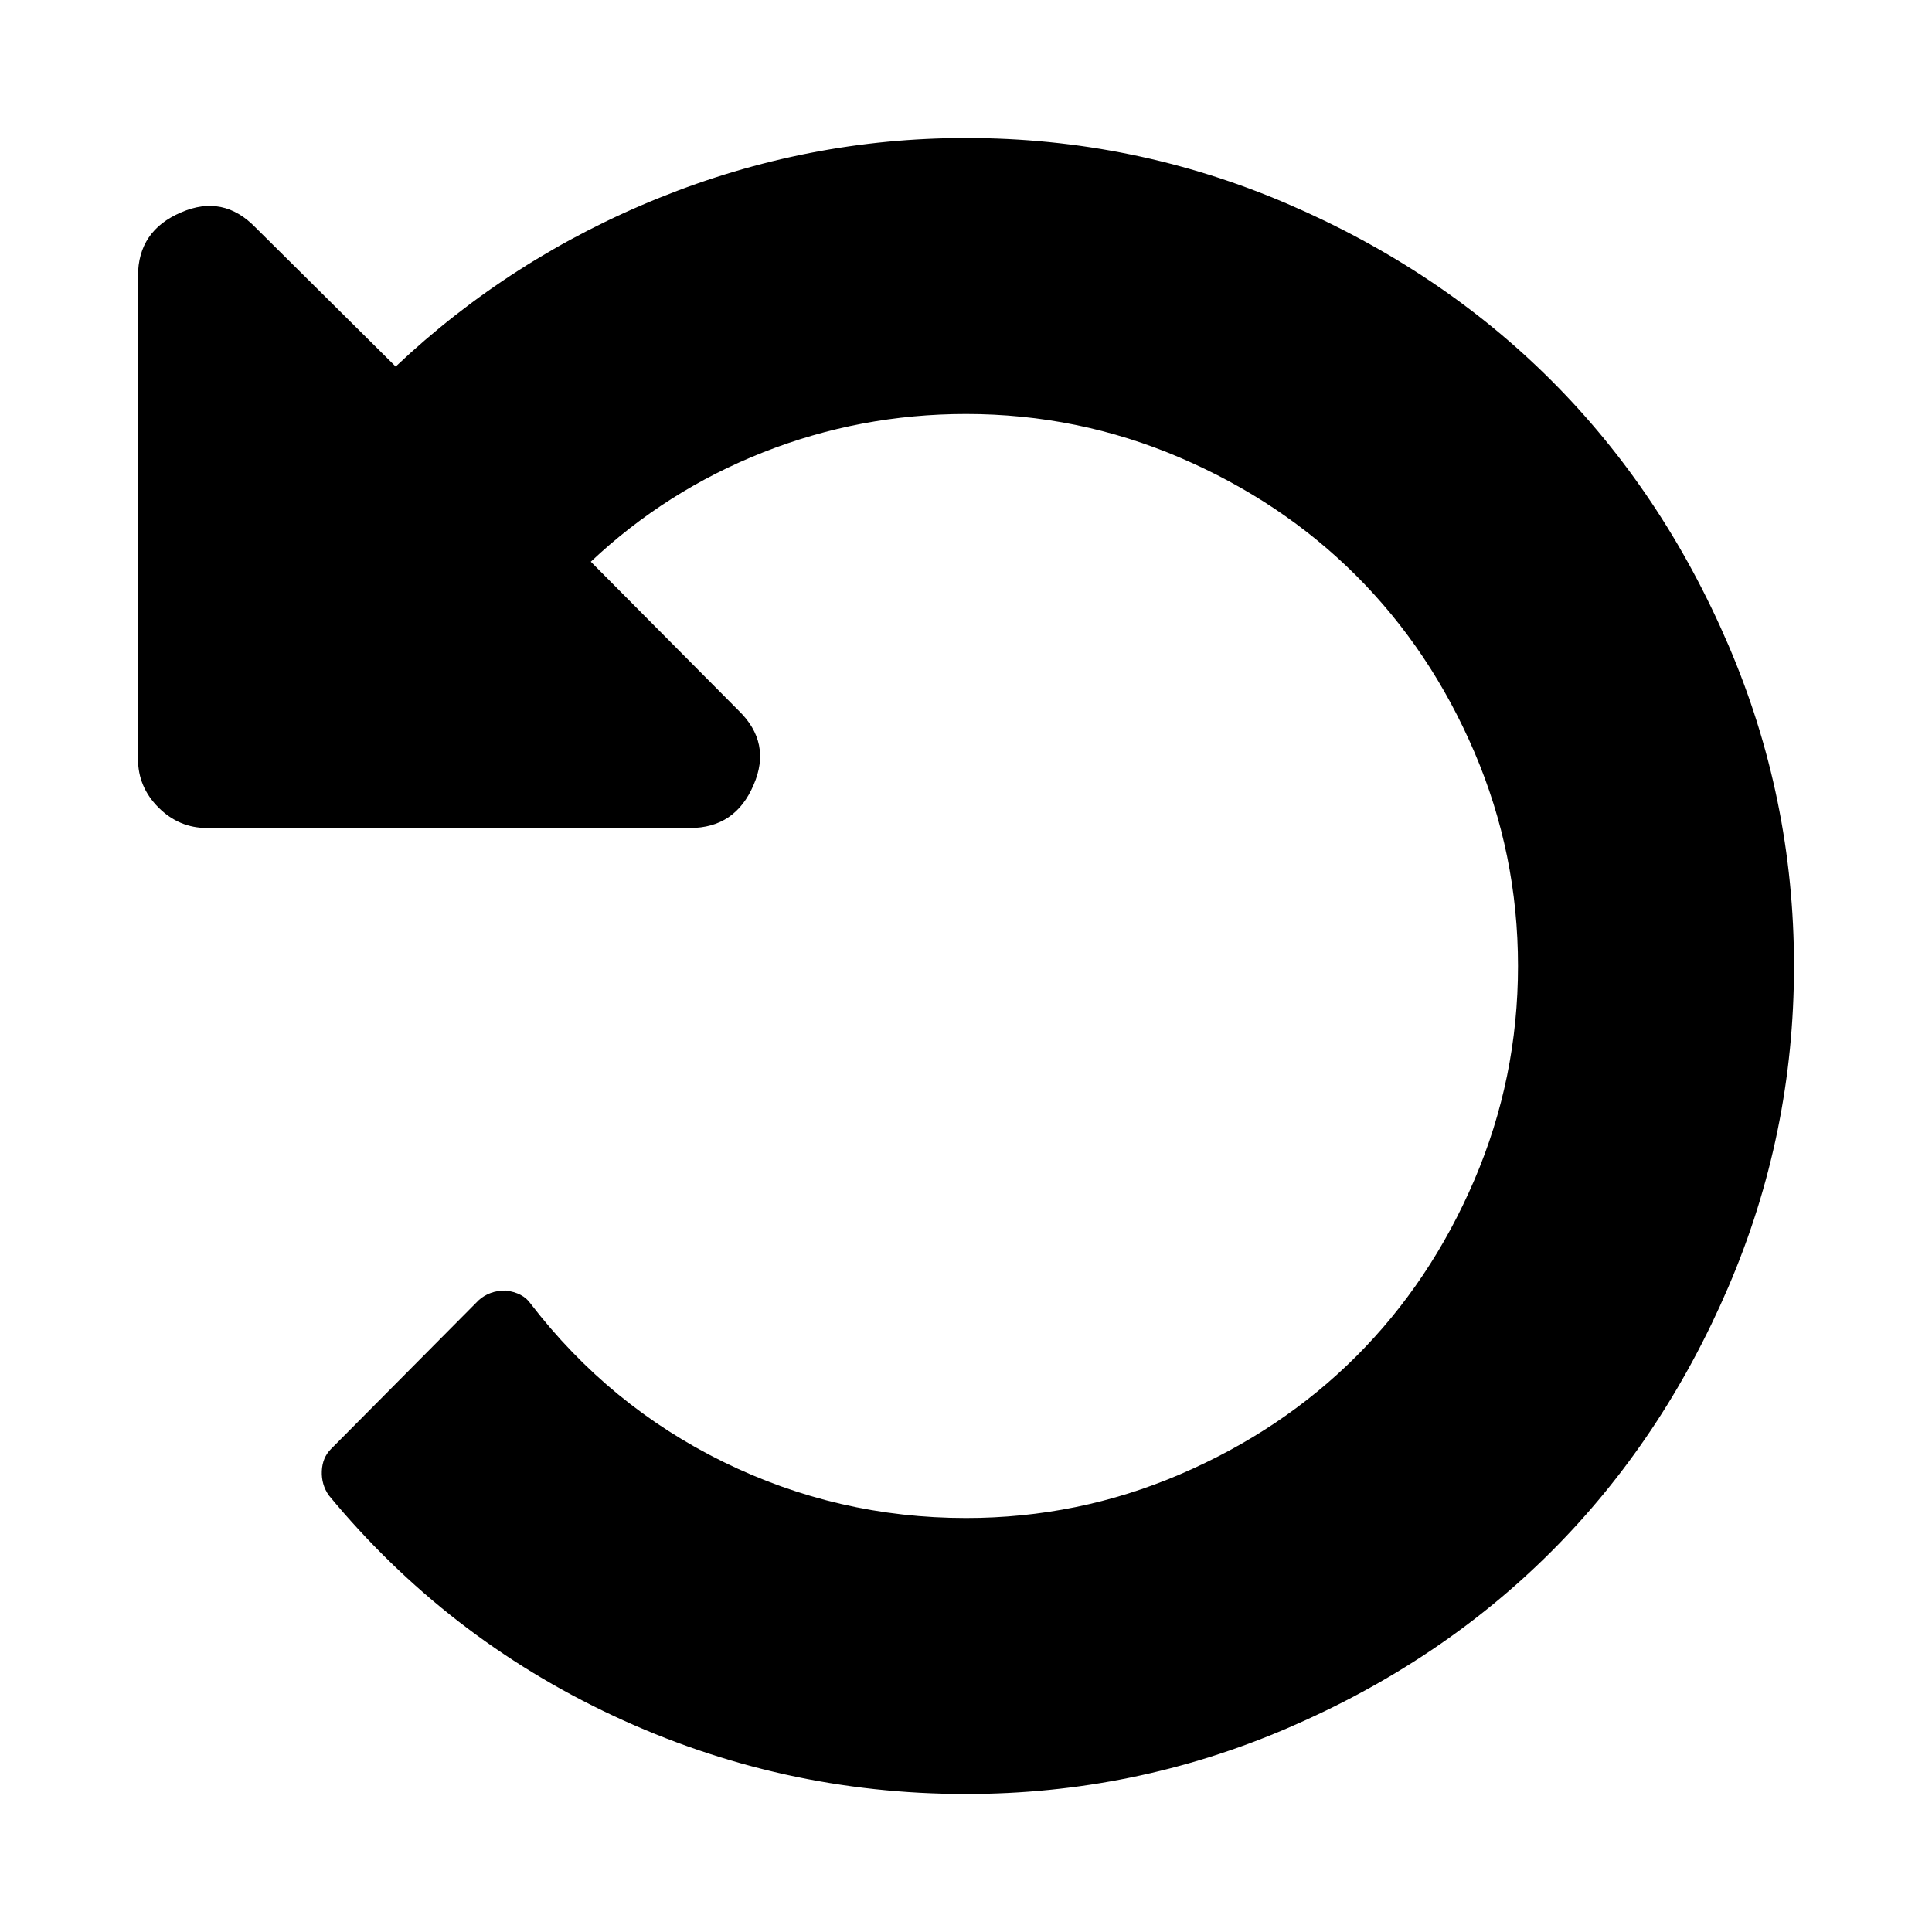
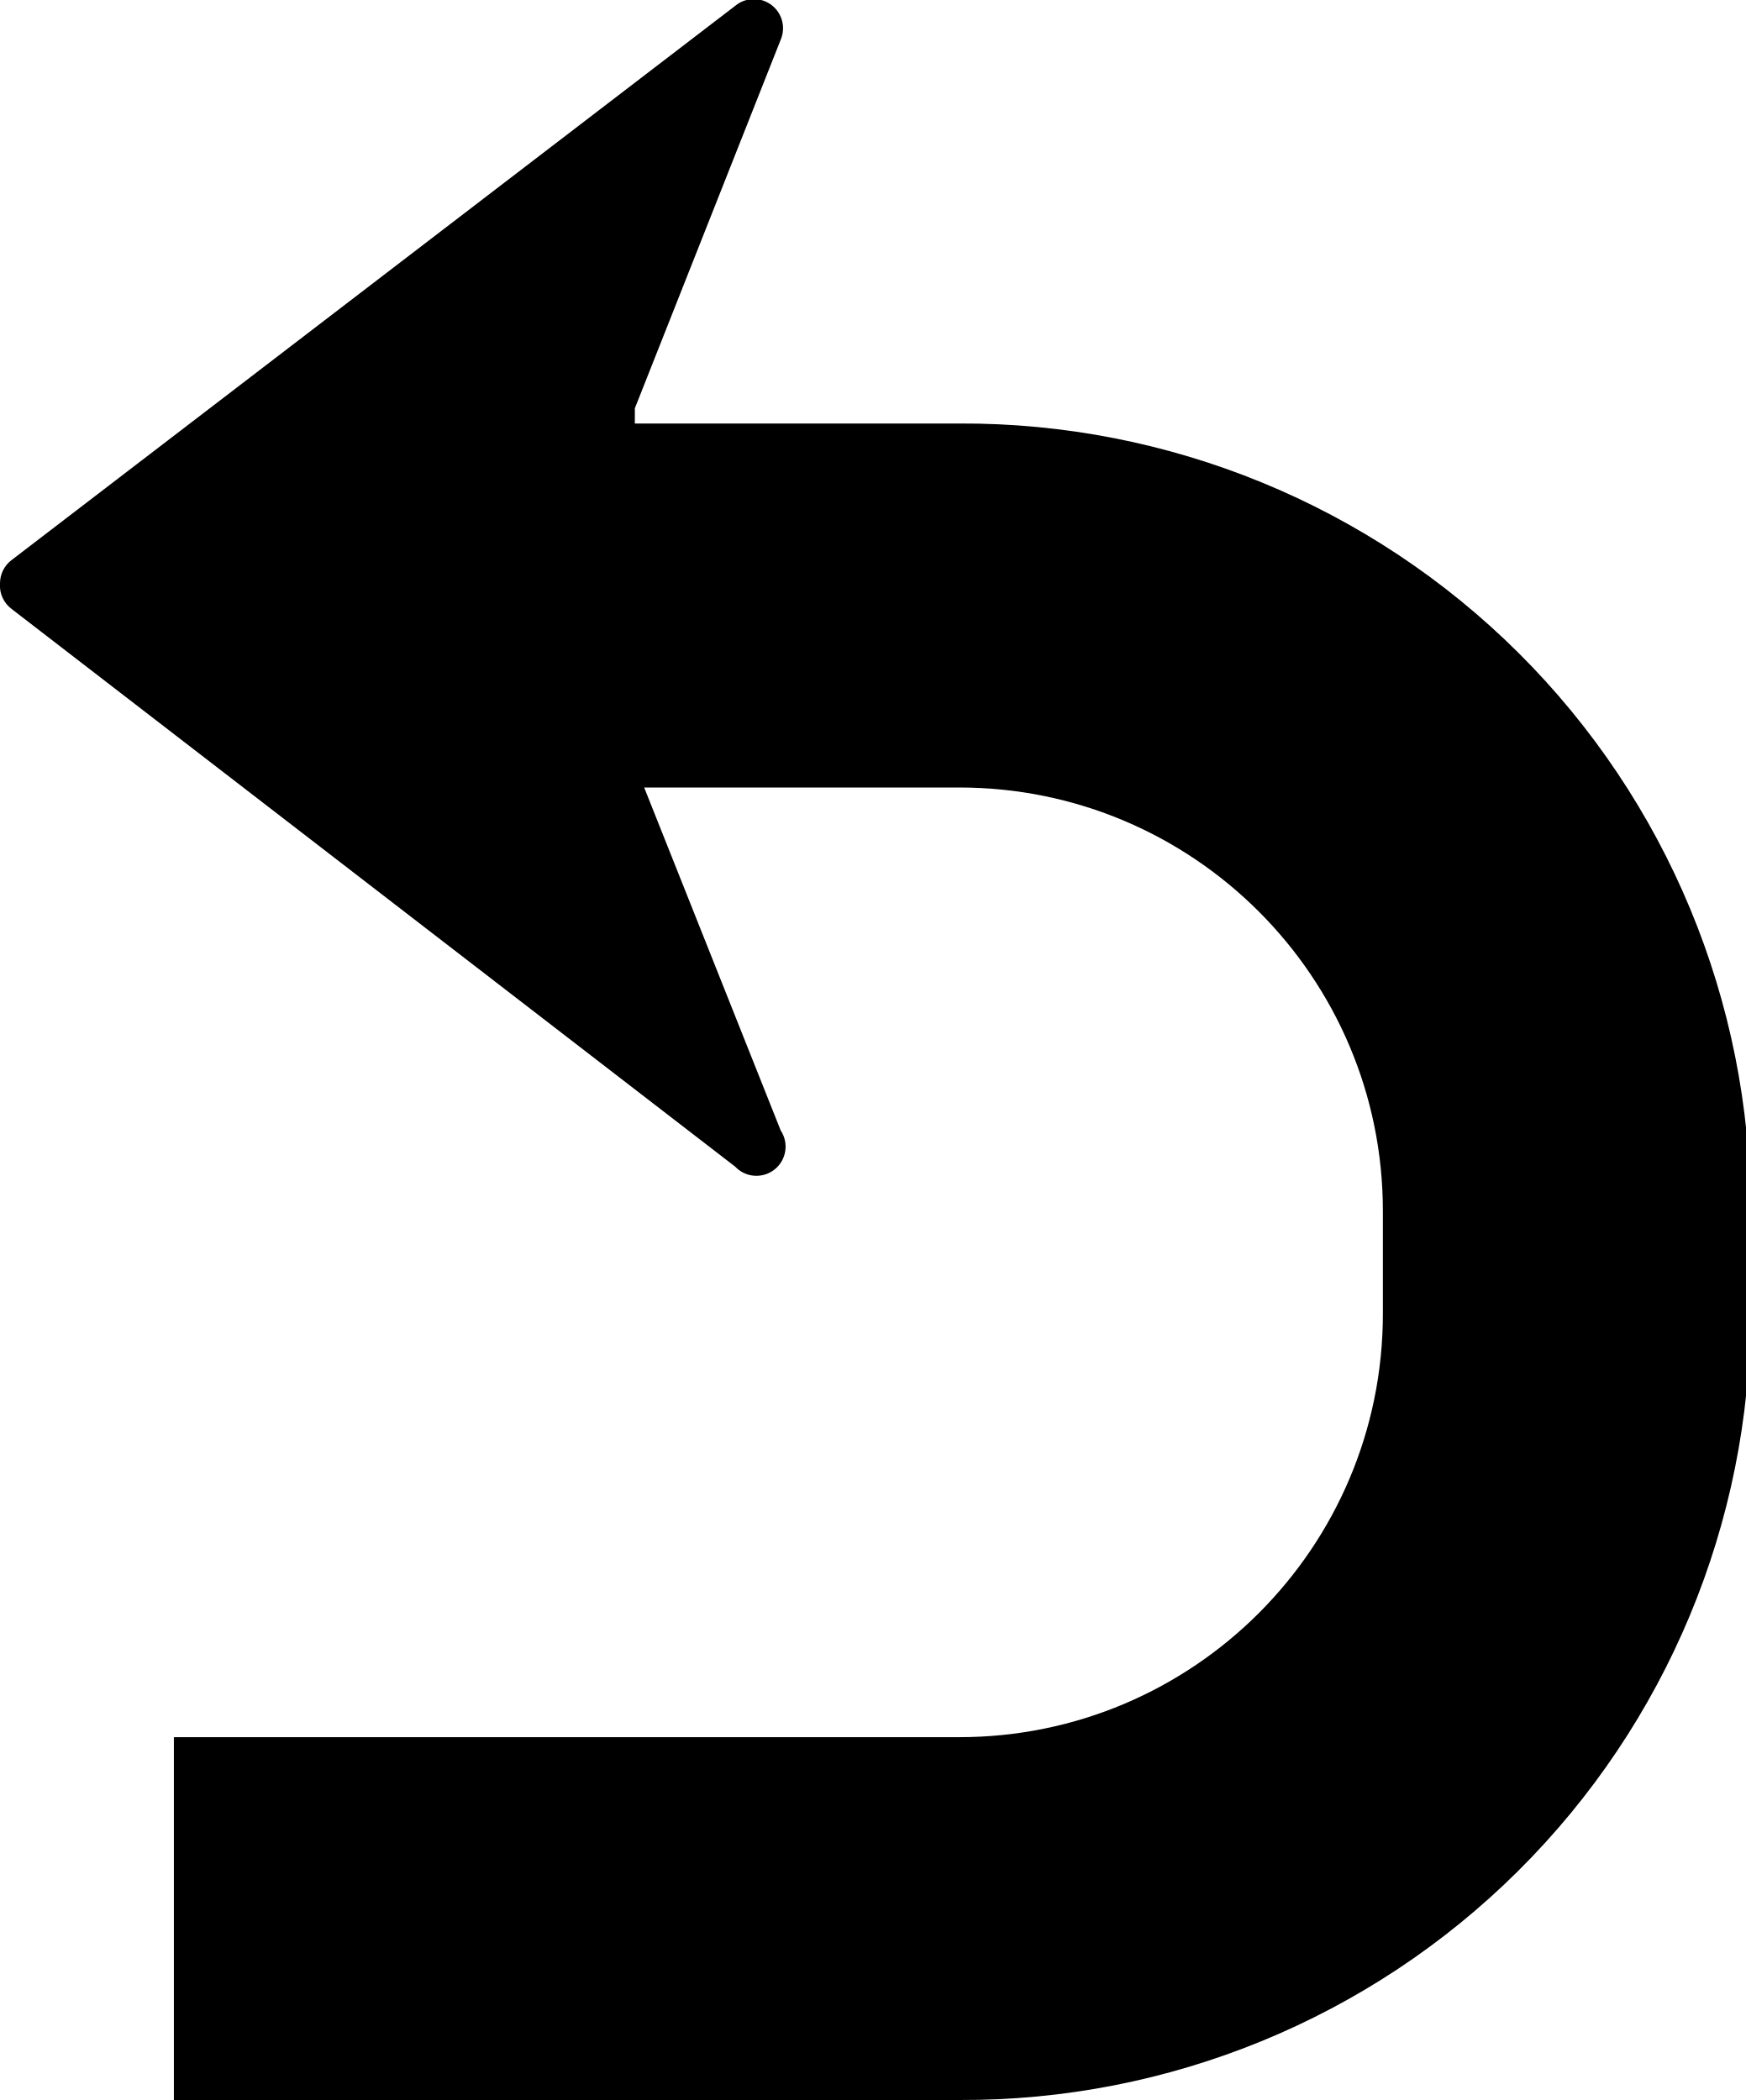
- <svg xmlns="http://www.w3.org/2000/svg" width="1792" height="1792" viewBox="0 0 1792 1792">
-   <path d="M1664 896q0 156-61 298t-164 245-245 164-298 61q-172 0-327-72.5t-264-204.5q-7-10-6.5-22.5t8.5-20.5l137-138q10-9 25-9 16 2 23 12 73 95 179 147t225 52q104 0 198.5-40.5t163.5-109.5 109.5-163.5 40.5-198.5-40.5-198.5-109.5-163.5-163.5-109.5-198.5-40.5q-98 0-188 35.5t-160 101.5l137 138q31 30 14 69-17 40-59 40h-448q-26 0-45-19t-19-45v-448q0-42 40-59 39-17 69 14l130 129q107-101 244.5-156.5t284.5-55.5q156 0 298 61t245 164 164 245 61 298z" />
+ <svg xmlns="http://www.w3.org/2000/svg" id="Ebene_1" data-name="Ebene 1" viewBox="0 0 14.96 18">
+   <path d="M0,5a.25.25,0,0,1,.1-.2L6.3.05a.25.25,0,0,1,.39.29L5.44,3.5v.13H8.22A6.75,6.75,0,0,1,15,10.38v.88A6.75,6.75,0,0,1,8.22,18H1.49V14.89H8.22a3.63,3.63,0,0,0,3.63-3.63v-.88A3.63,3.63,0,0,0,8.22,6.75H5.52L6.69,9.69A.25.25,0,0,1,6.3,10L.1,5.22A.25.25,0,0,1,0,5Z" />
</svg>
